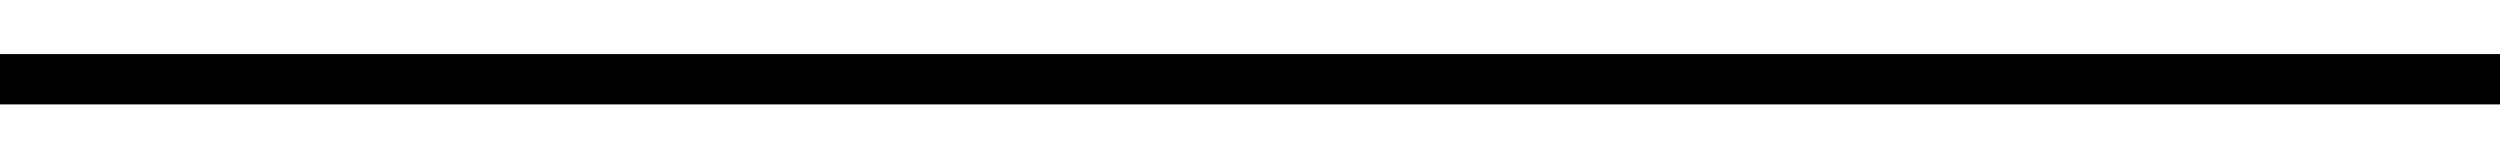
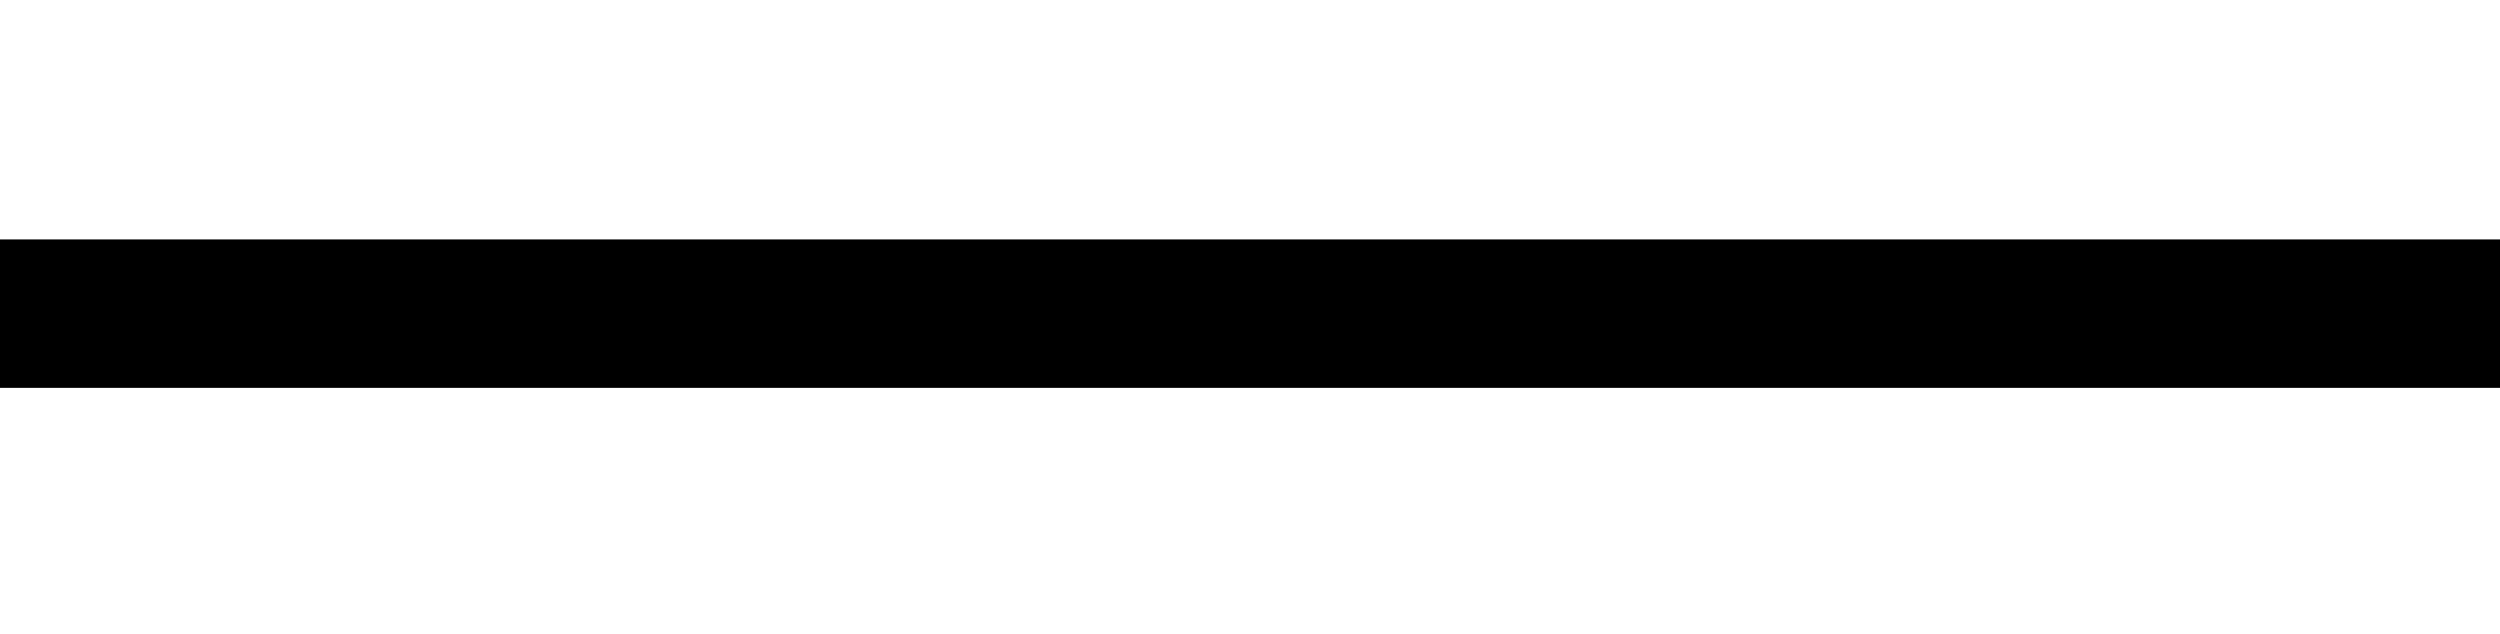
- <svg xmlns="http://www.w3.org/2000/svg" clip-rule="evenodd" fill-rule="evenodd" image-rendering="optimizeQuality" shape-rendering="geometricPrecision" preserveAspectRatio="none" viewBox="0 0 1984 126" height="4.755" width="75.001" xml:space="preserve">
-   <path d="M1984 43H0v40h1984z" />
-   <path d="M762 0h460v126H762z" fill="none" />
+ <svg xmlns="http://www.w3.org/2000/svg" xmlns:ns1="https://boxy-svg.com" shape-rendering="geometricPrecision" image-rendering="optimizeQuality" fill-rule="evenodd" clip-rule="evenodd" height="3.8px" width="15px" preserveAspectRatio="none" viewBox="0 0 250 82">
+   <rect y="31" width="250" height="19.217" style="stroke: rgba(0, 0, 0, 0); paint-order: stroke;" ns1:origin="1 0.5" />
</svg>
